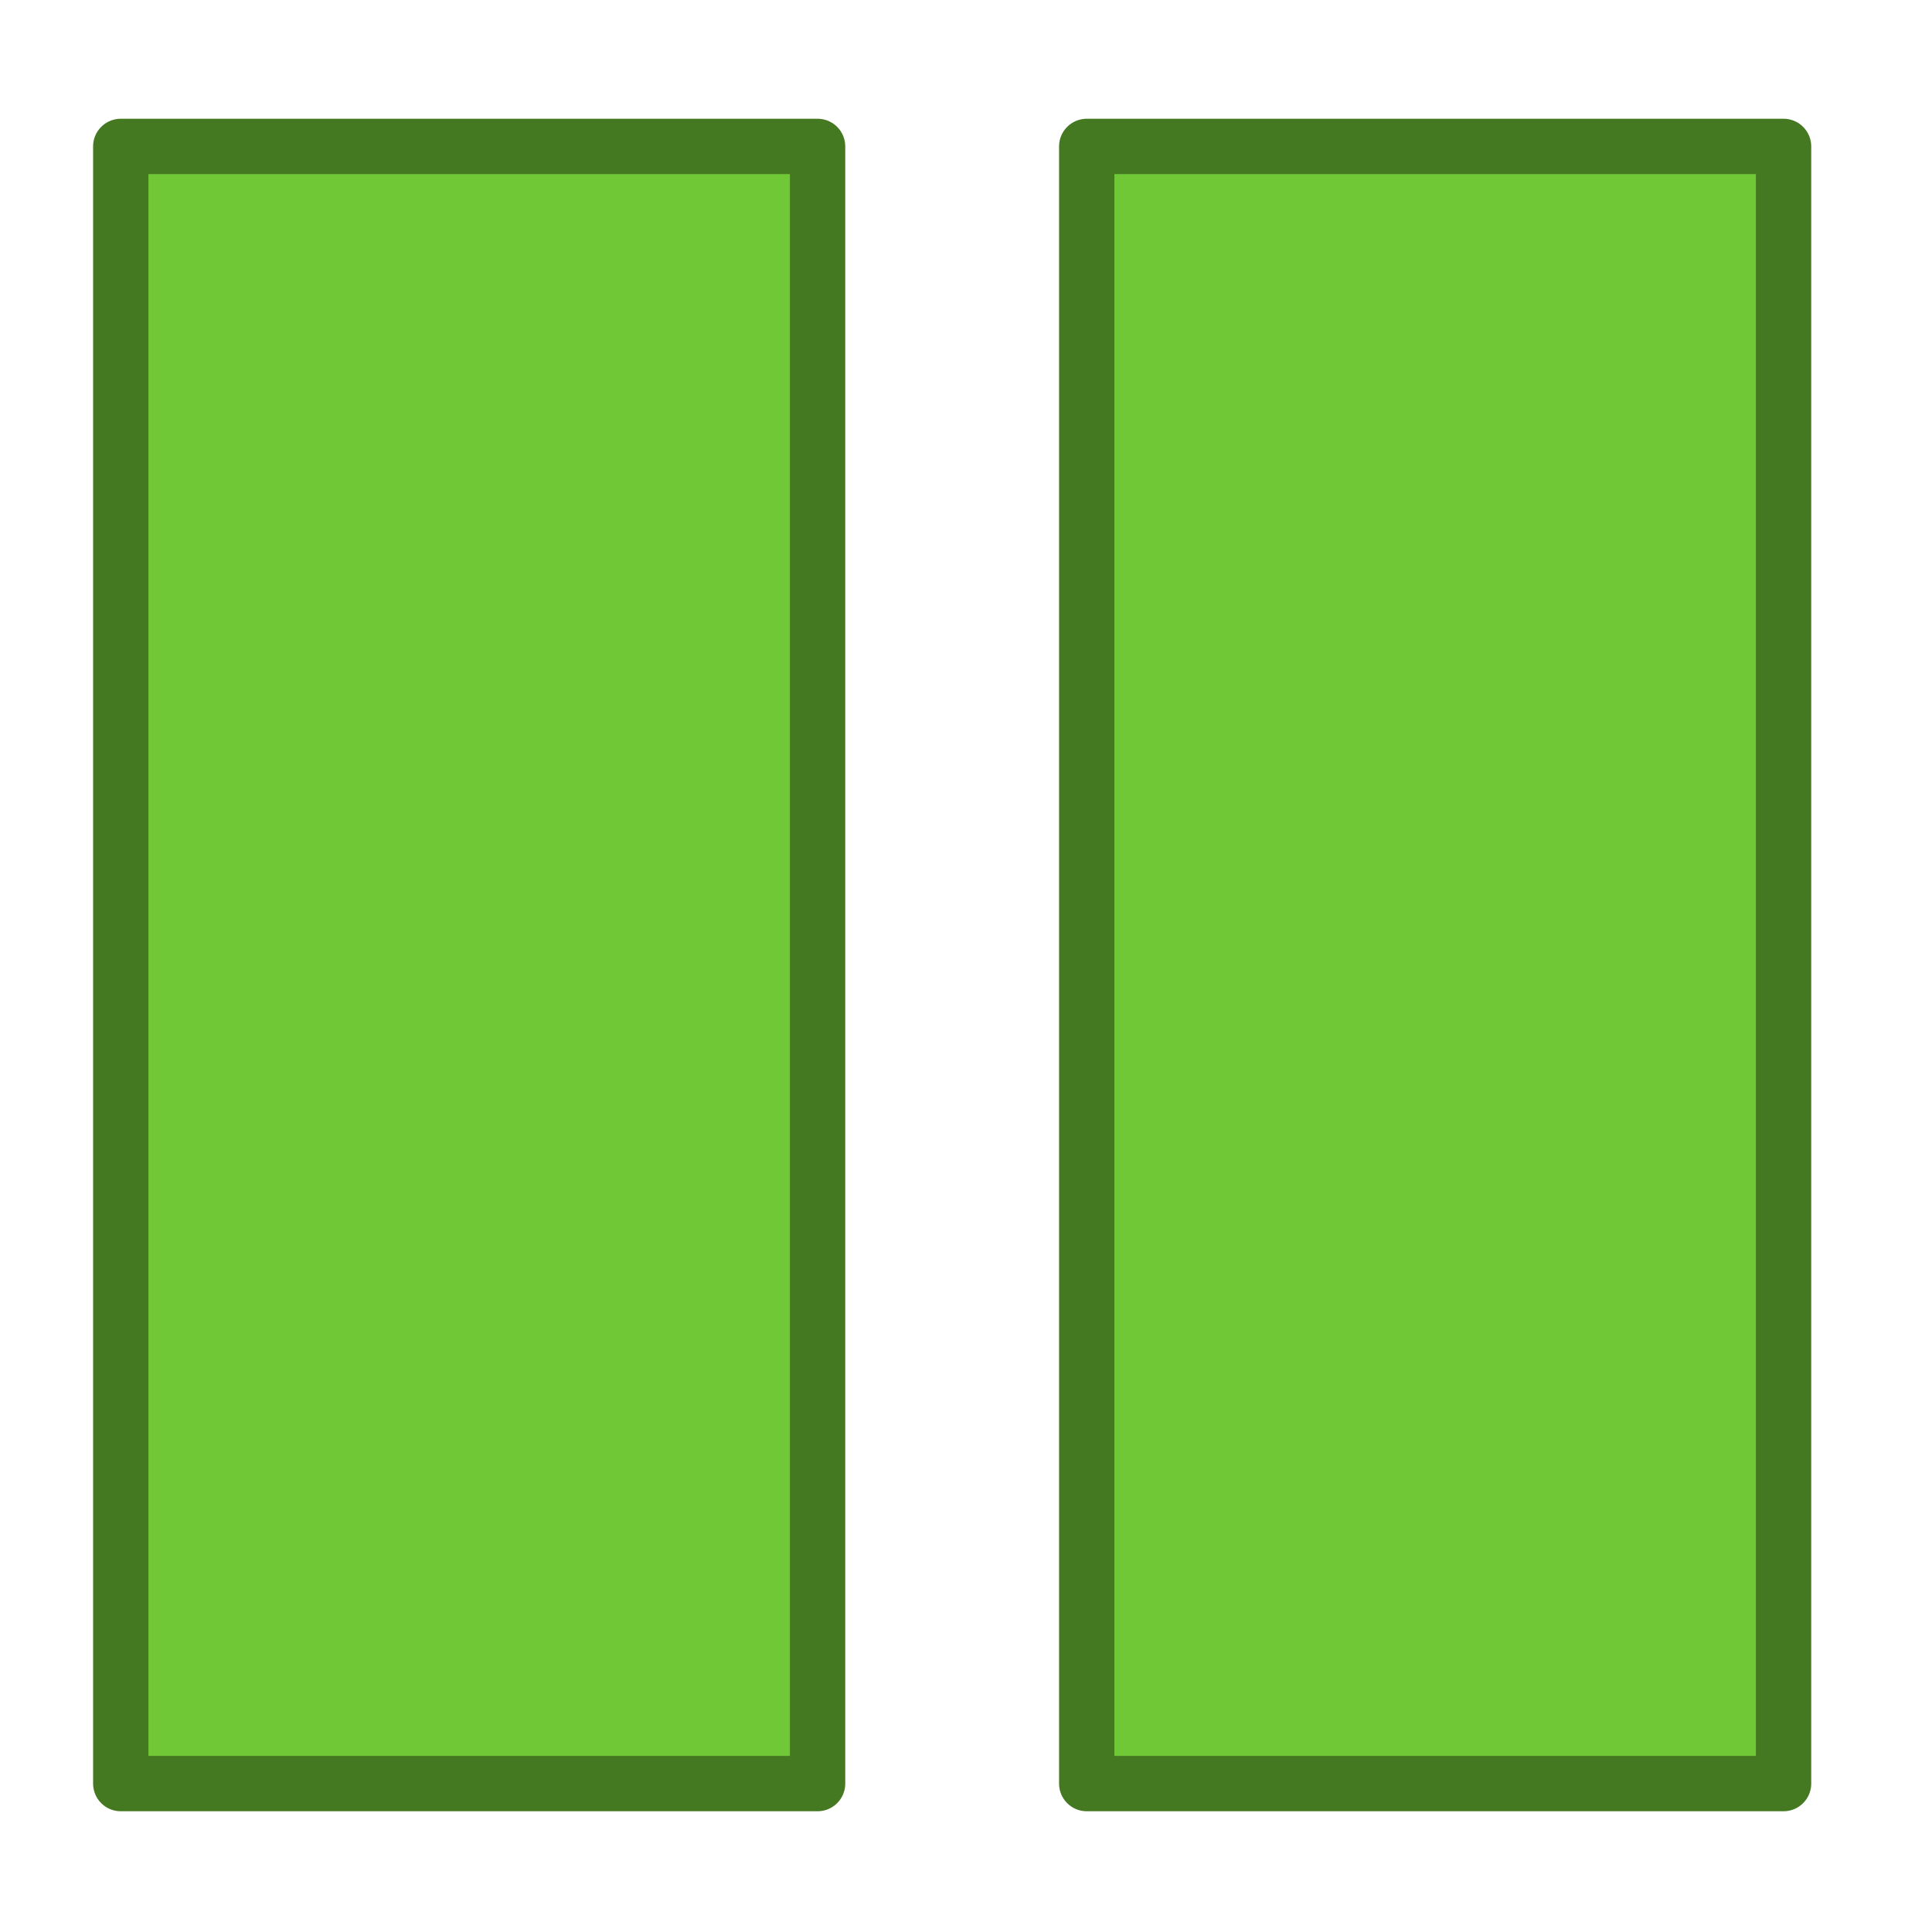
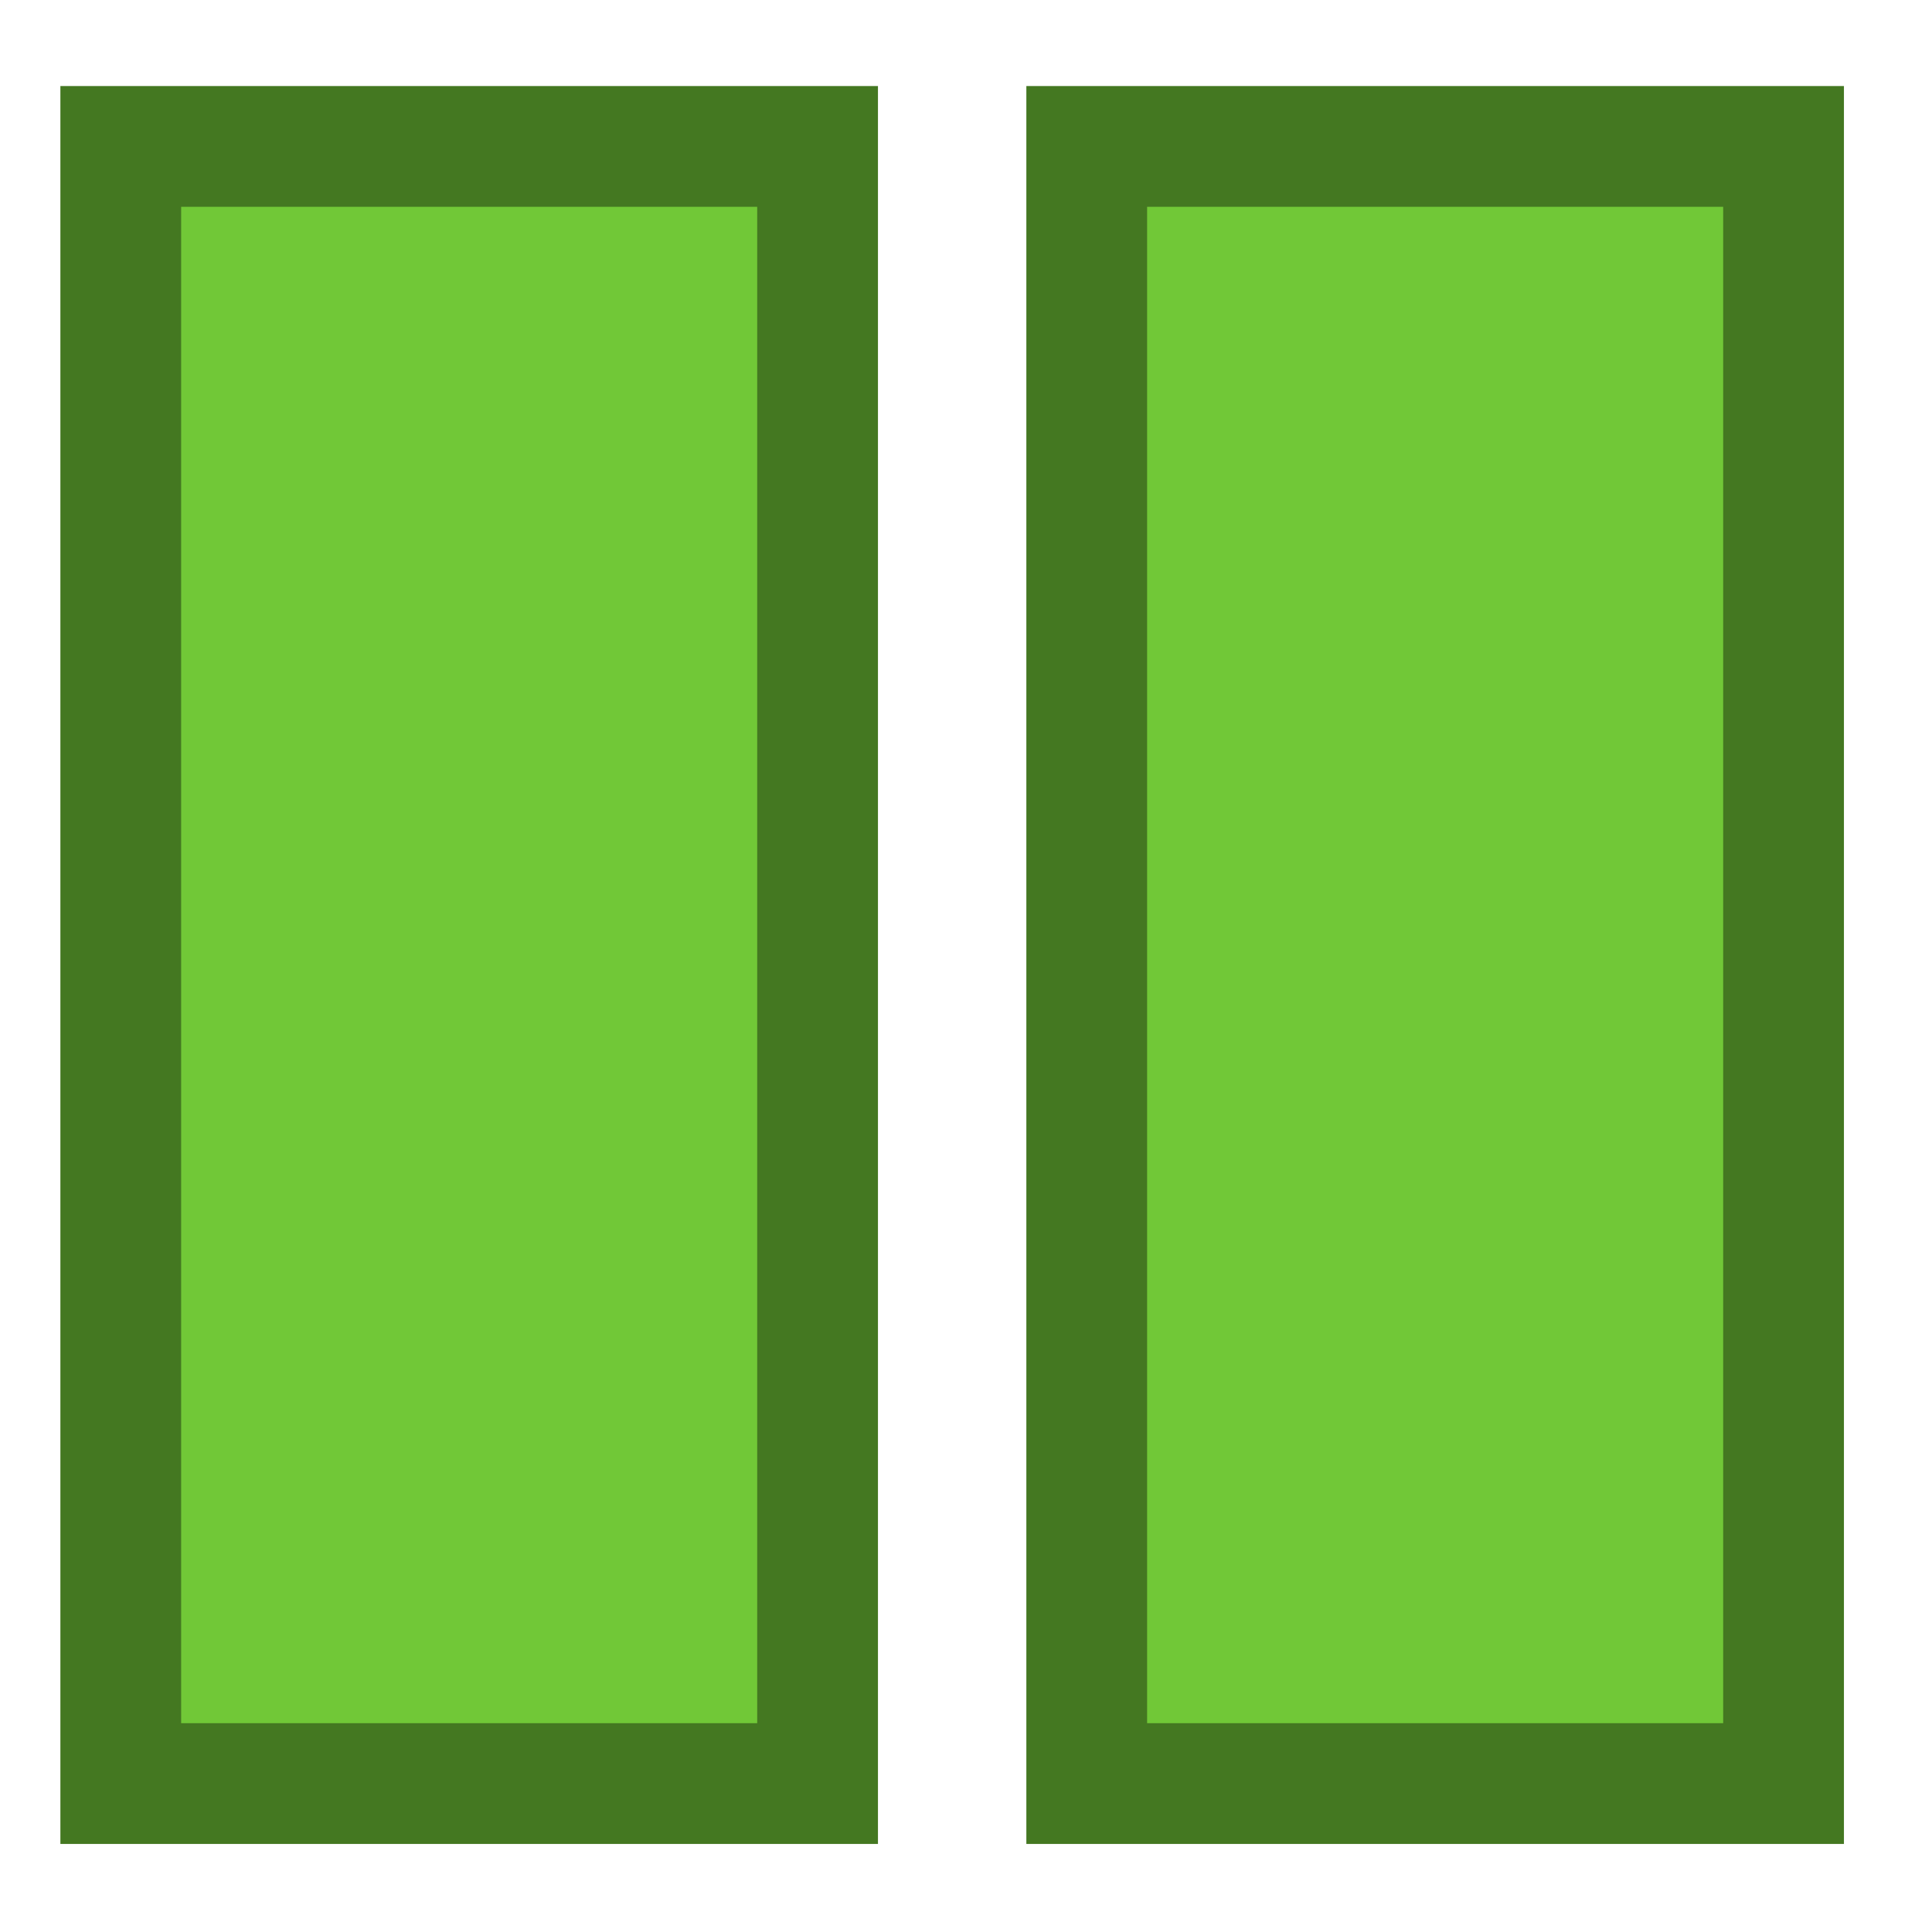
<svg xmlns="http://www.w3.org/2000/svg" id="svg2" xml:space="preserve" viewBox="0 0 67.704 61.238" version="1.1" width="16" height="16">
  <defs id="defs33">
    
  
      
      
      
      
      
      
      
      
      
      
      
      
      
      
      
      
      
      
      
      
      
      
      
      
    </defs>
-   <rect style="color:#000000;fill:#71c837;fill-opacity:1;fill-rule:nonzero;stroke:#447821;stroke-width:1.939;stroke-linecap:round;stroke-linejoin:round;stroke-miterlimit:4;stroke-opacity:1;stroke-dasharray:none;stroke-dashoffset:0;marker:none;visibility:visible;display:inline;overflow:visible;enable-background:accumulate" id="rect2983-1" width="24.419" height="57.372" x="4.232" y="1.898" />
-   <rect style="color:#000000;fill:#71c837;fill-opacity:1;fill-rule:nonzero;stroke:#447821;stroke-width:1.939;stroke-linecap:round;stroke-linejoin:round;stroke-miterlimit:4;stroke-opacity:1;stroke-dasharray:none;stroke-dashoffset:0;marker:none;visibility:visible;display:inline;overflow:visible;enable-background:accumulate" id="rect2983-1-7" width="24.419" height="57.372" x="38.083" y="1.898" />
+   <g id="g3752">
+     <rect y="1.898" x="4.232" height="57.372" width="24.419" id="rect2983-1" style="color:#000000;fill:#71c837;fill-opacity:1;fill-rule:nonzero;stroke:#447821;stroke-width:4.232;stroke-linecap:round;stroke-linejoin:miter;stroke-miterlimit:4;stroke-opacity:1;stroke-dasharray:none;stroke-dashoffset:0;marker:none;visibility:visible;display:inline;overflow:visible;enable-background:accumulate" />
+     <rect y="1.898" x="38.083" height="57.372" width="24.419" id="rect2983-1-7" style="color:#000000;fill:#71c837;fill-opacity:1;fill-rule:nonzero;stroke:#447821;stroke-width:4.232;stroke-linecap:round;stroke-linejoin:miter;stroke-miterlimit:4;stroke-opacity:1;stroke-dasharray:none;stroke-dashoffset:0;marker:none;visibility:visible;display:inline;overflow:visible;enable-background:accumulate" />
+   </g>
</svg>
